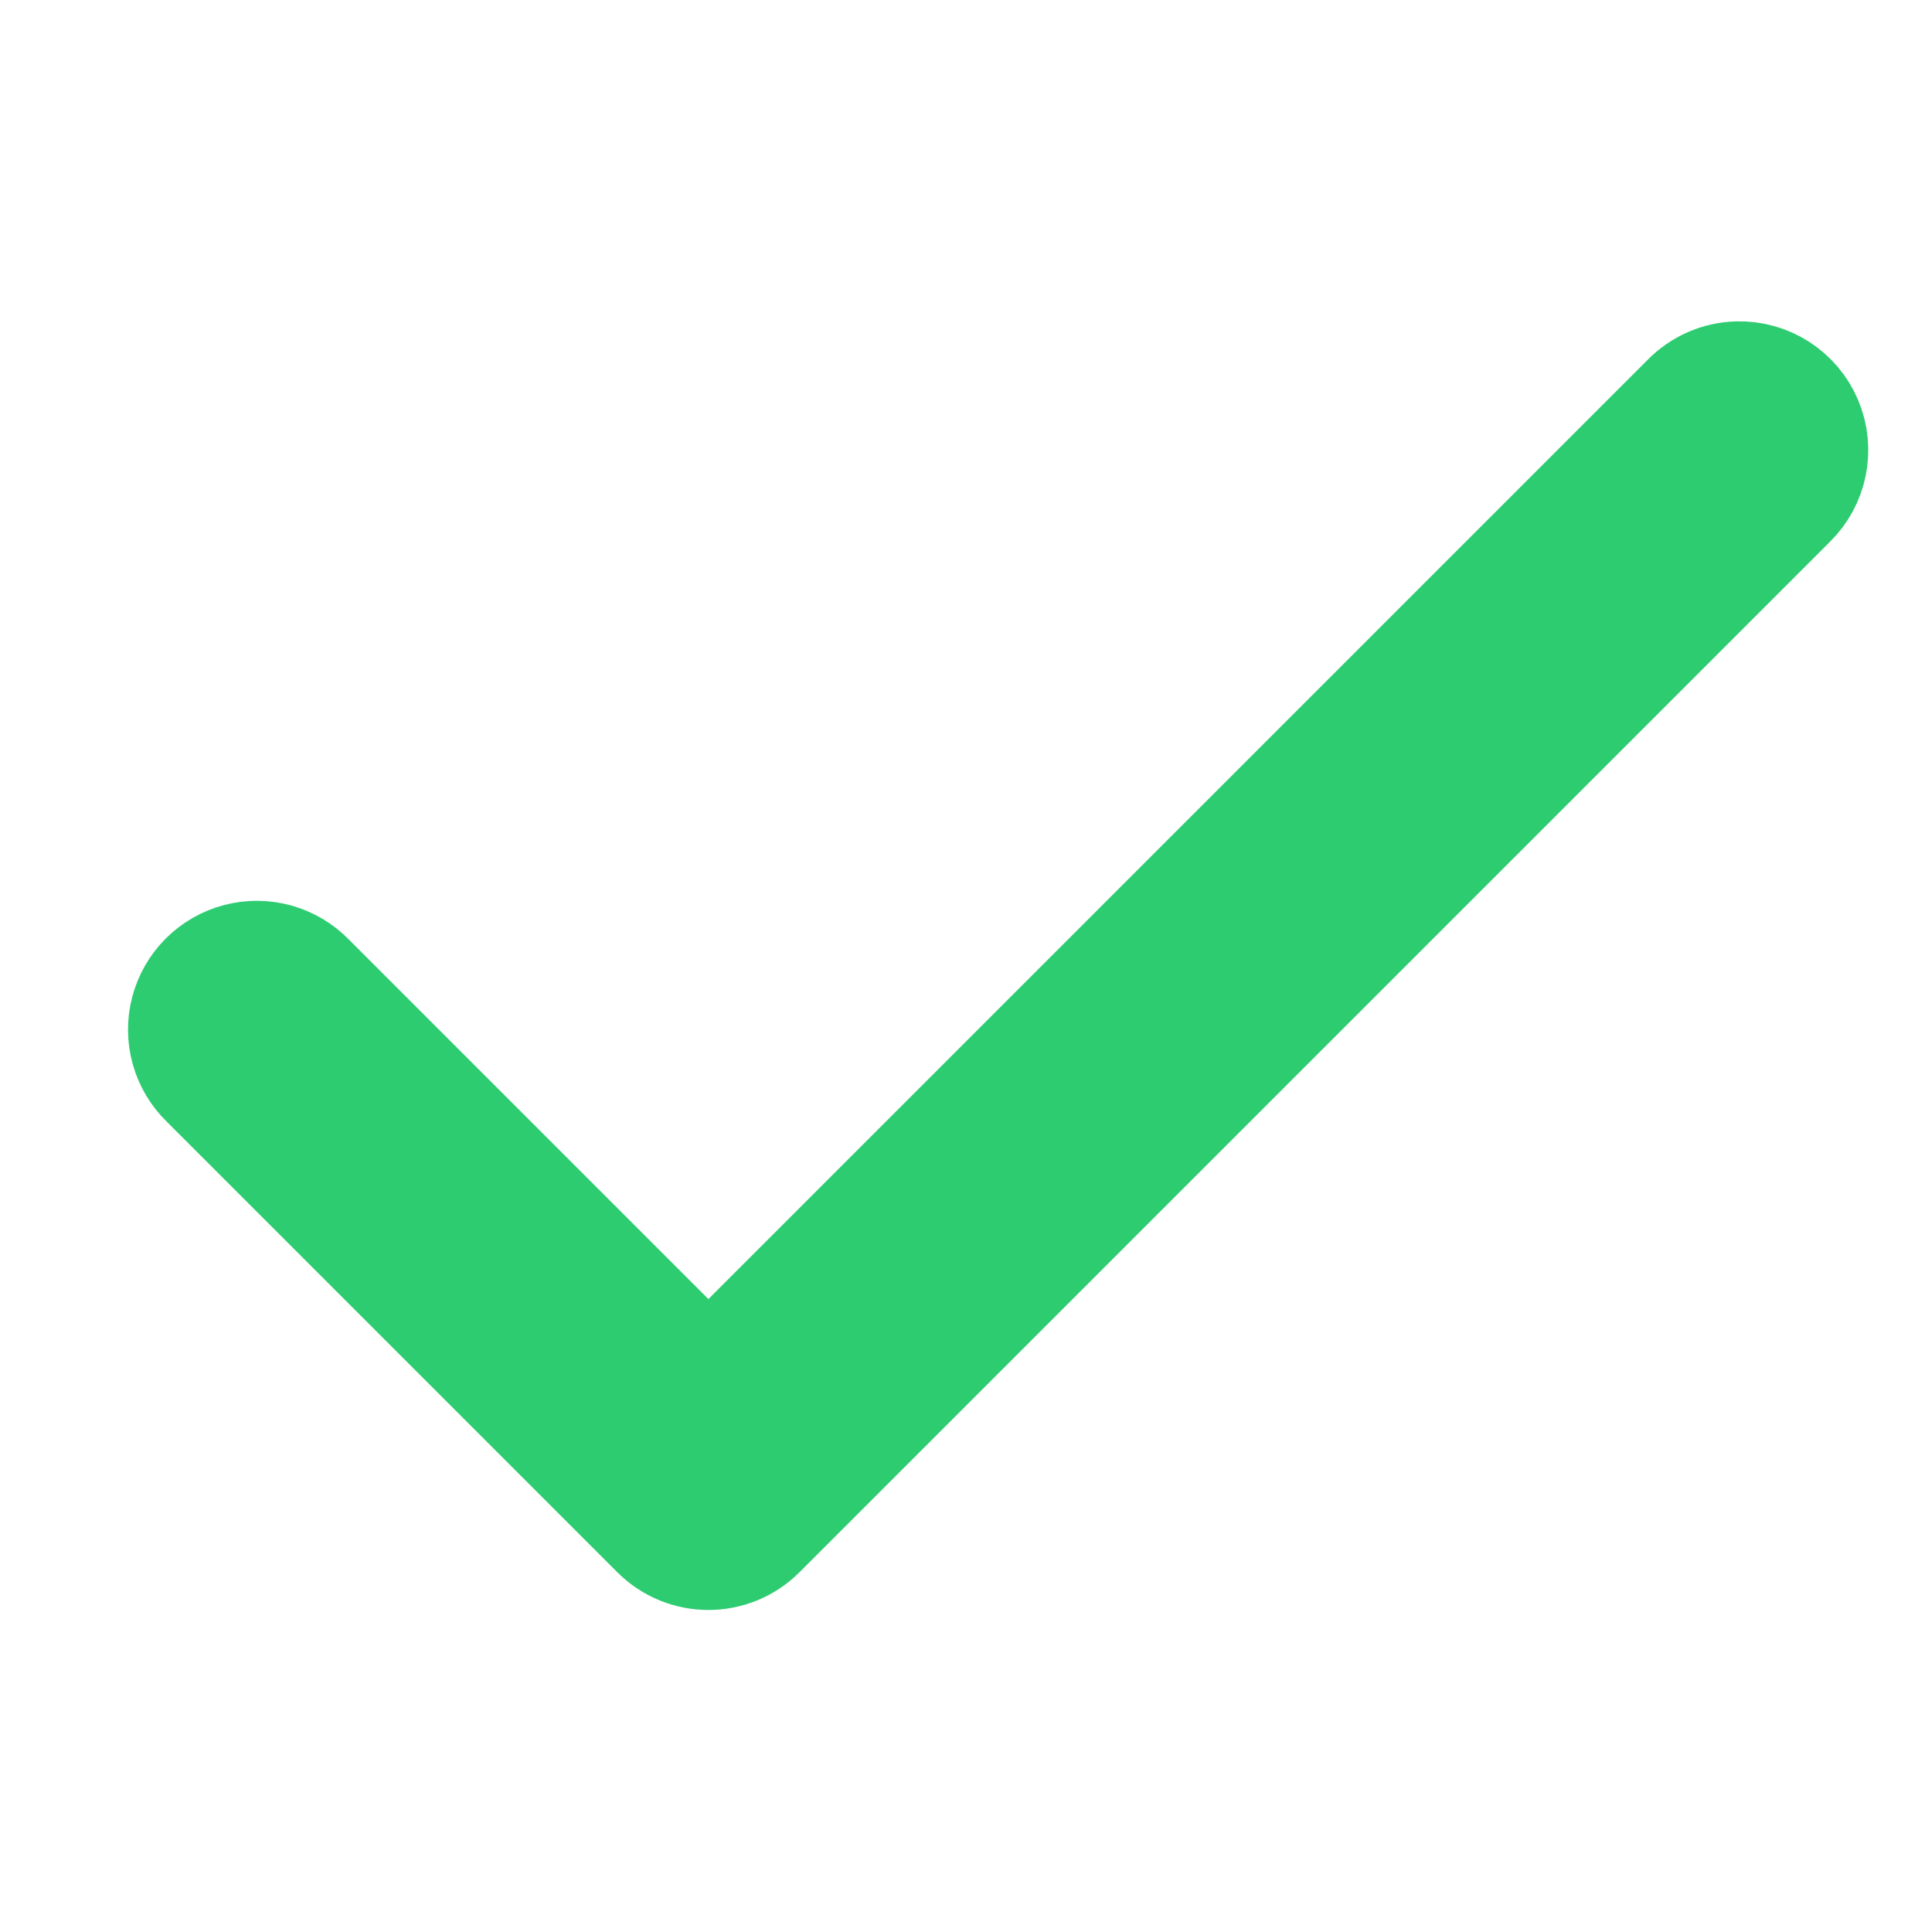
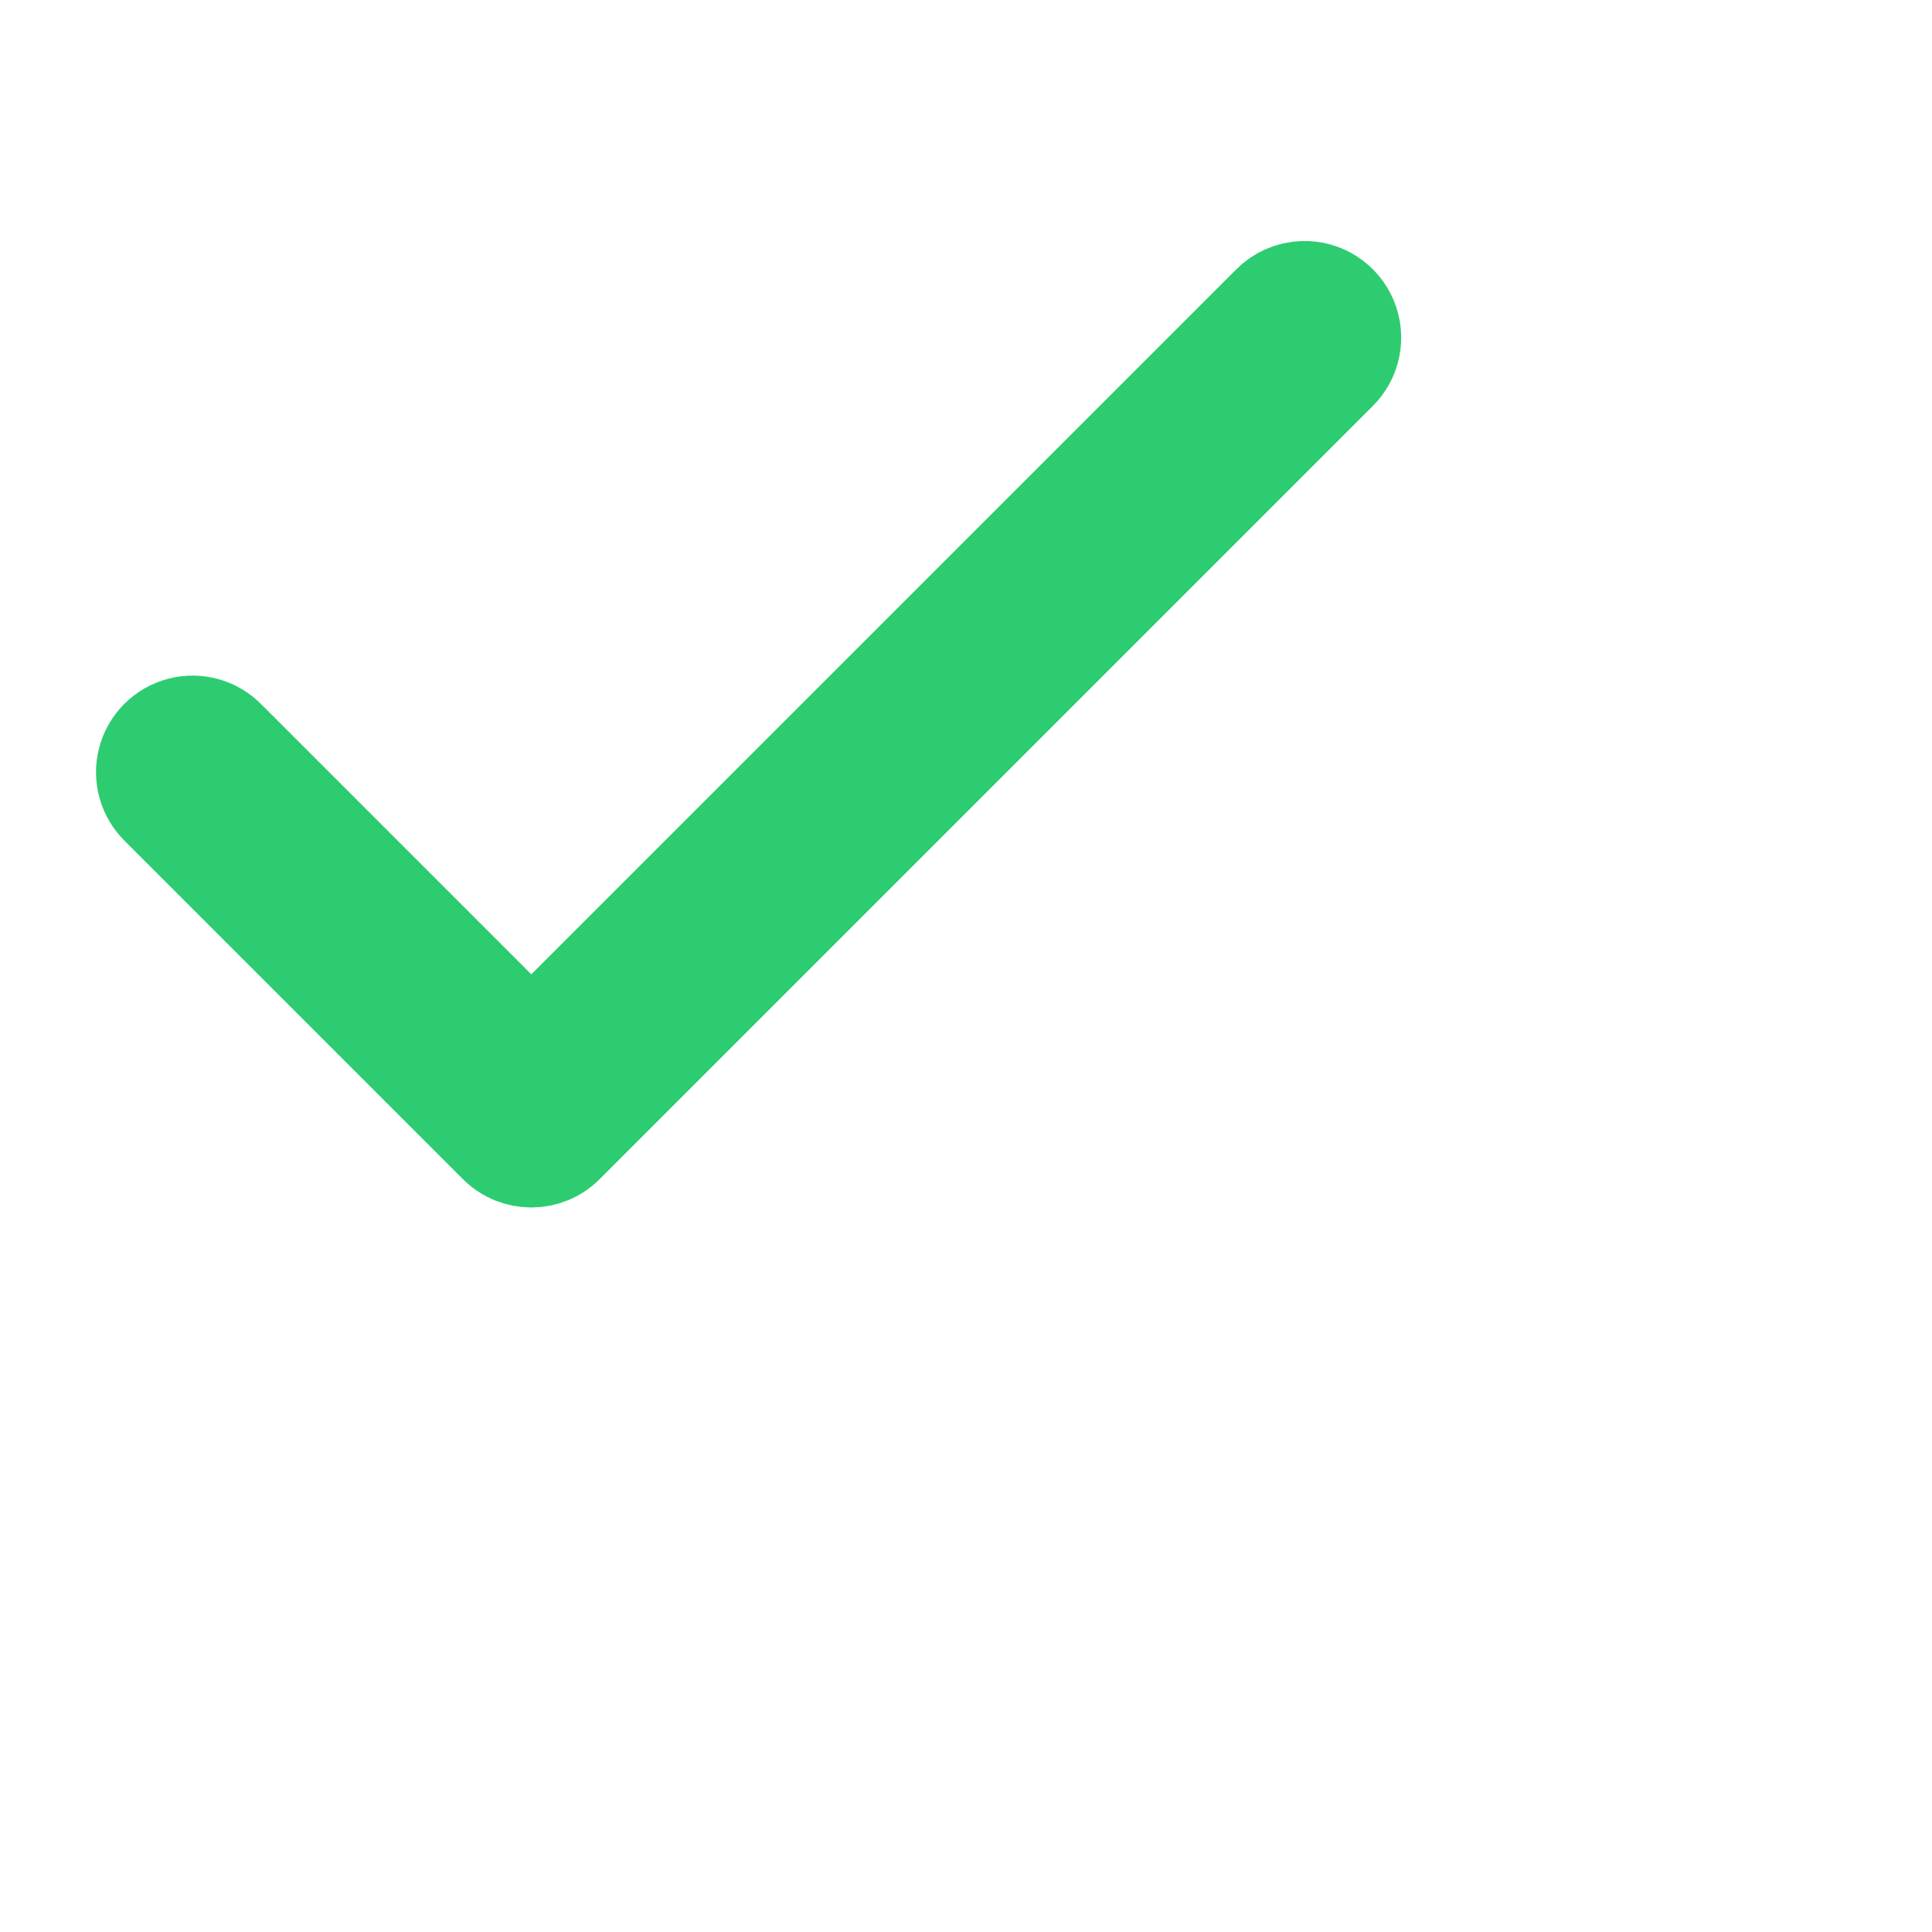
- <svg xmlns="http://www.w3.org/2000/svg" stroke-width="2" stroke="#2ecc71" viewBox="0 0 30 30" width="1em" height="1em" style="margin-top: 0.3rem">
+ <svg xmlns="http://www.w3.org/2000/svg" stroke-width="2" stroke="#2ecc71" viewBox="0 0 40 40" width="1.5em" height="1.5em">
  <path d="M 26.98 5.99 A 1 1 0 0 0 26.293 6.293 L 11 21.586 L 4.707 15.293 A 1 1 0 1 0 3.293 16.707 L 10.293 23.707 A 1 1 0 0 0 11.707 23.707 L 27.707 7.707 A 1 1 0 0 0 26.98 5.99 z" />
</svg>
